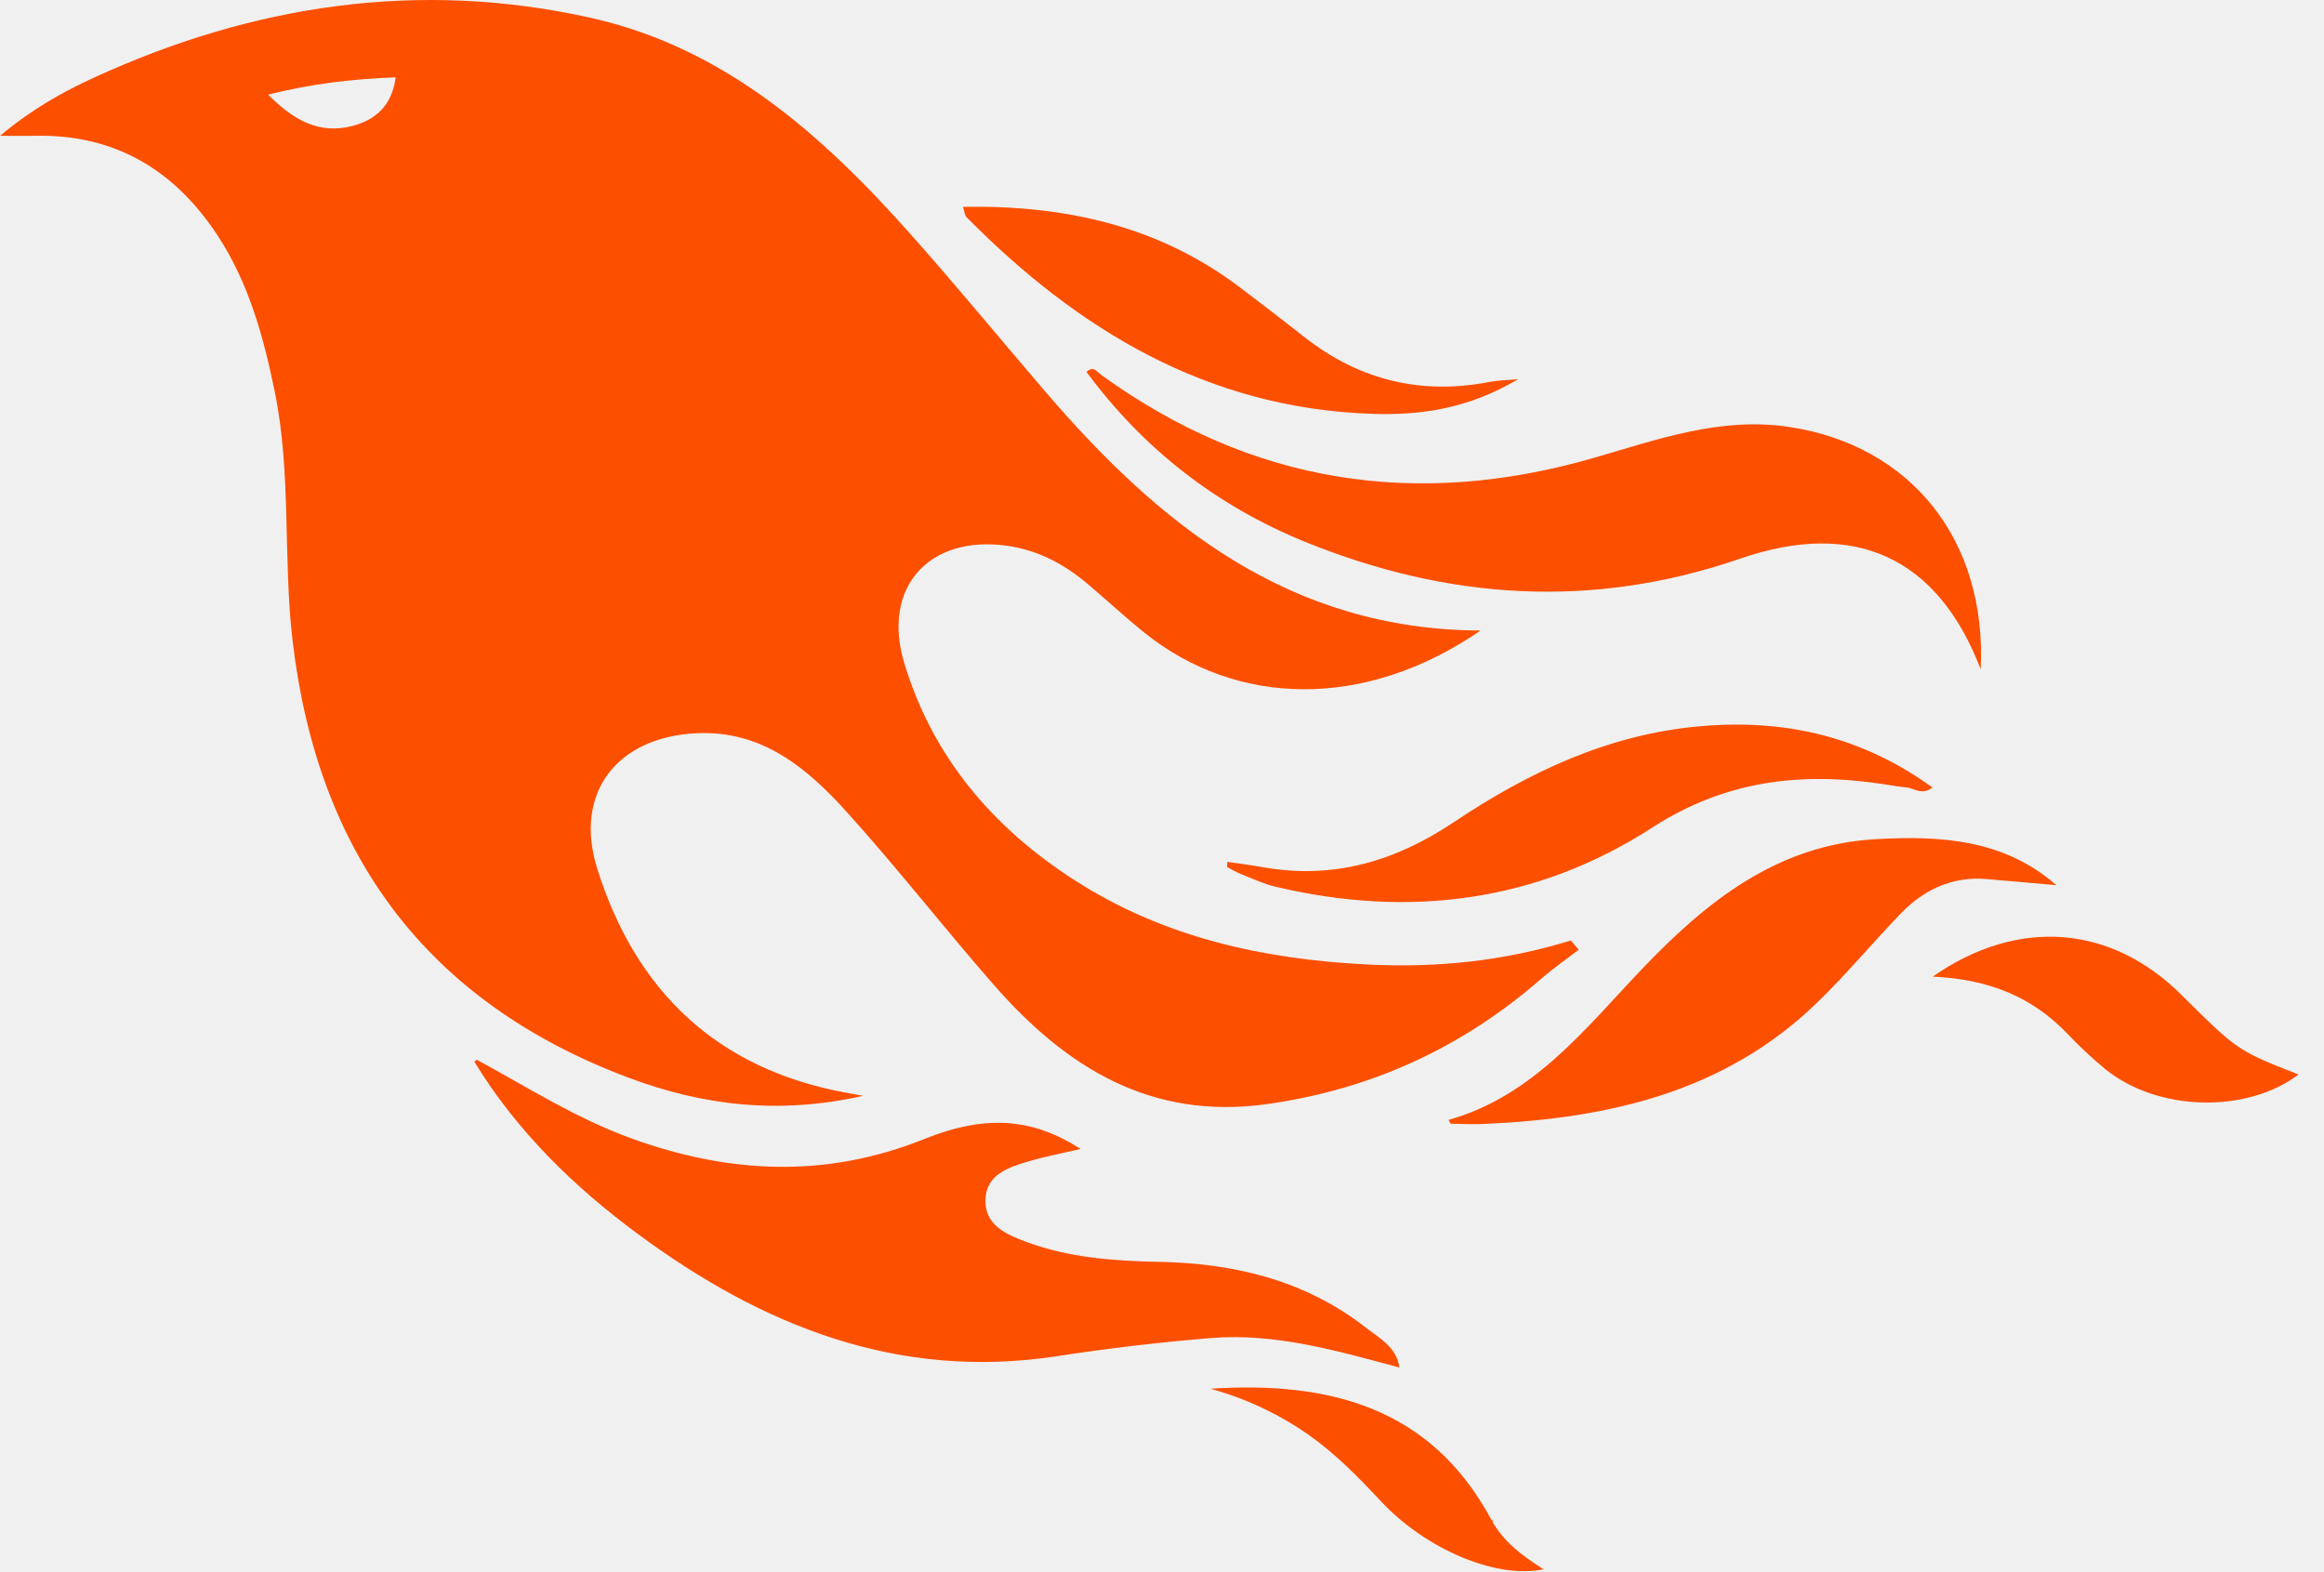
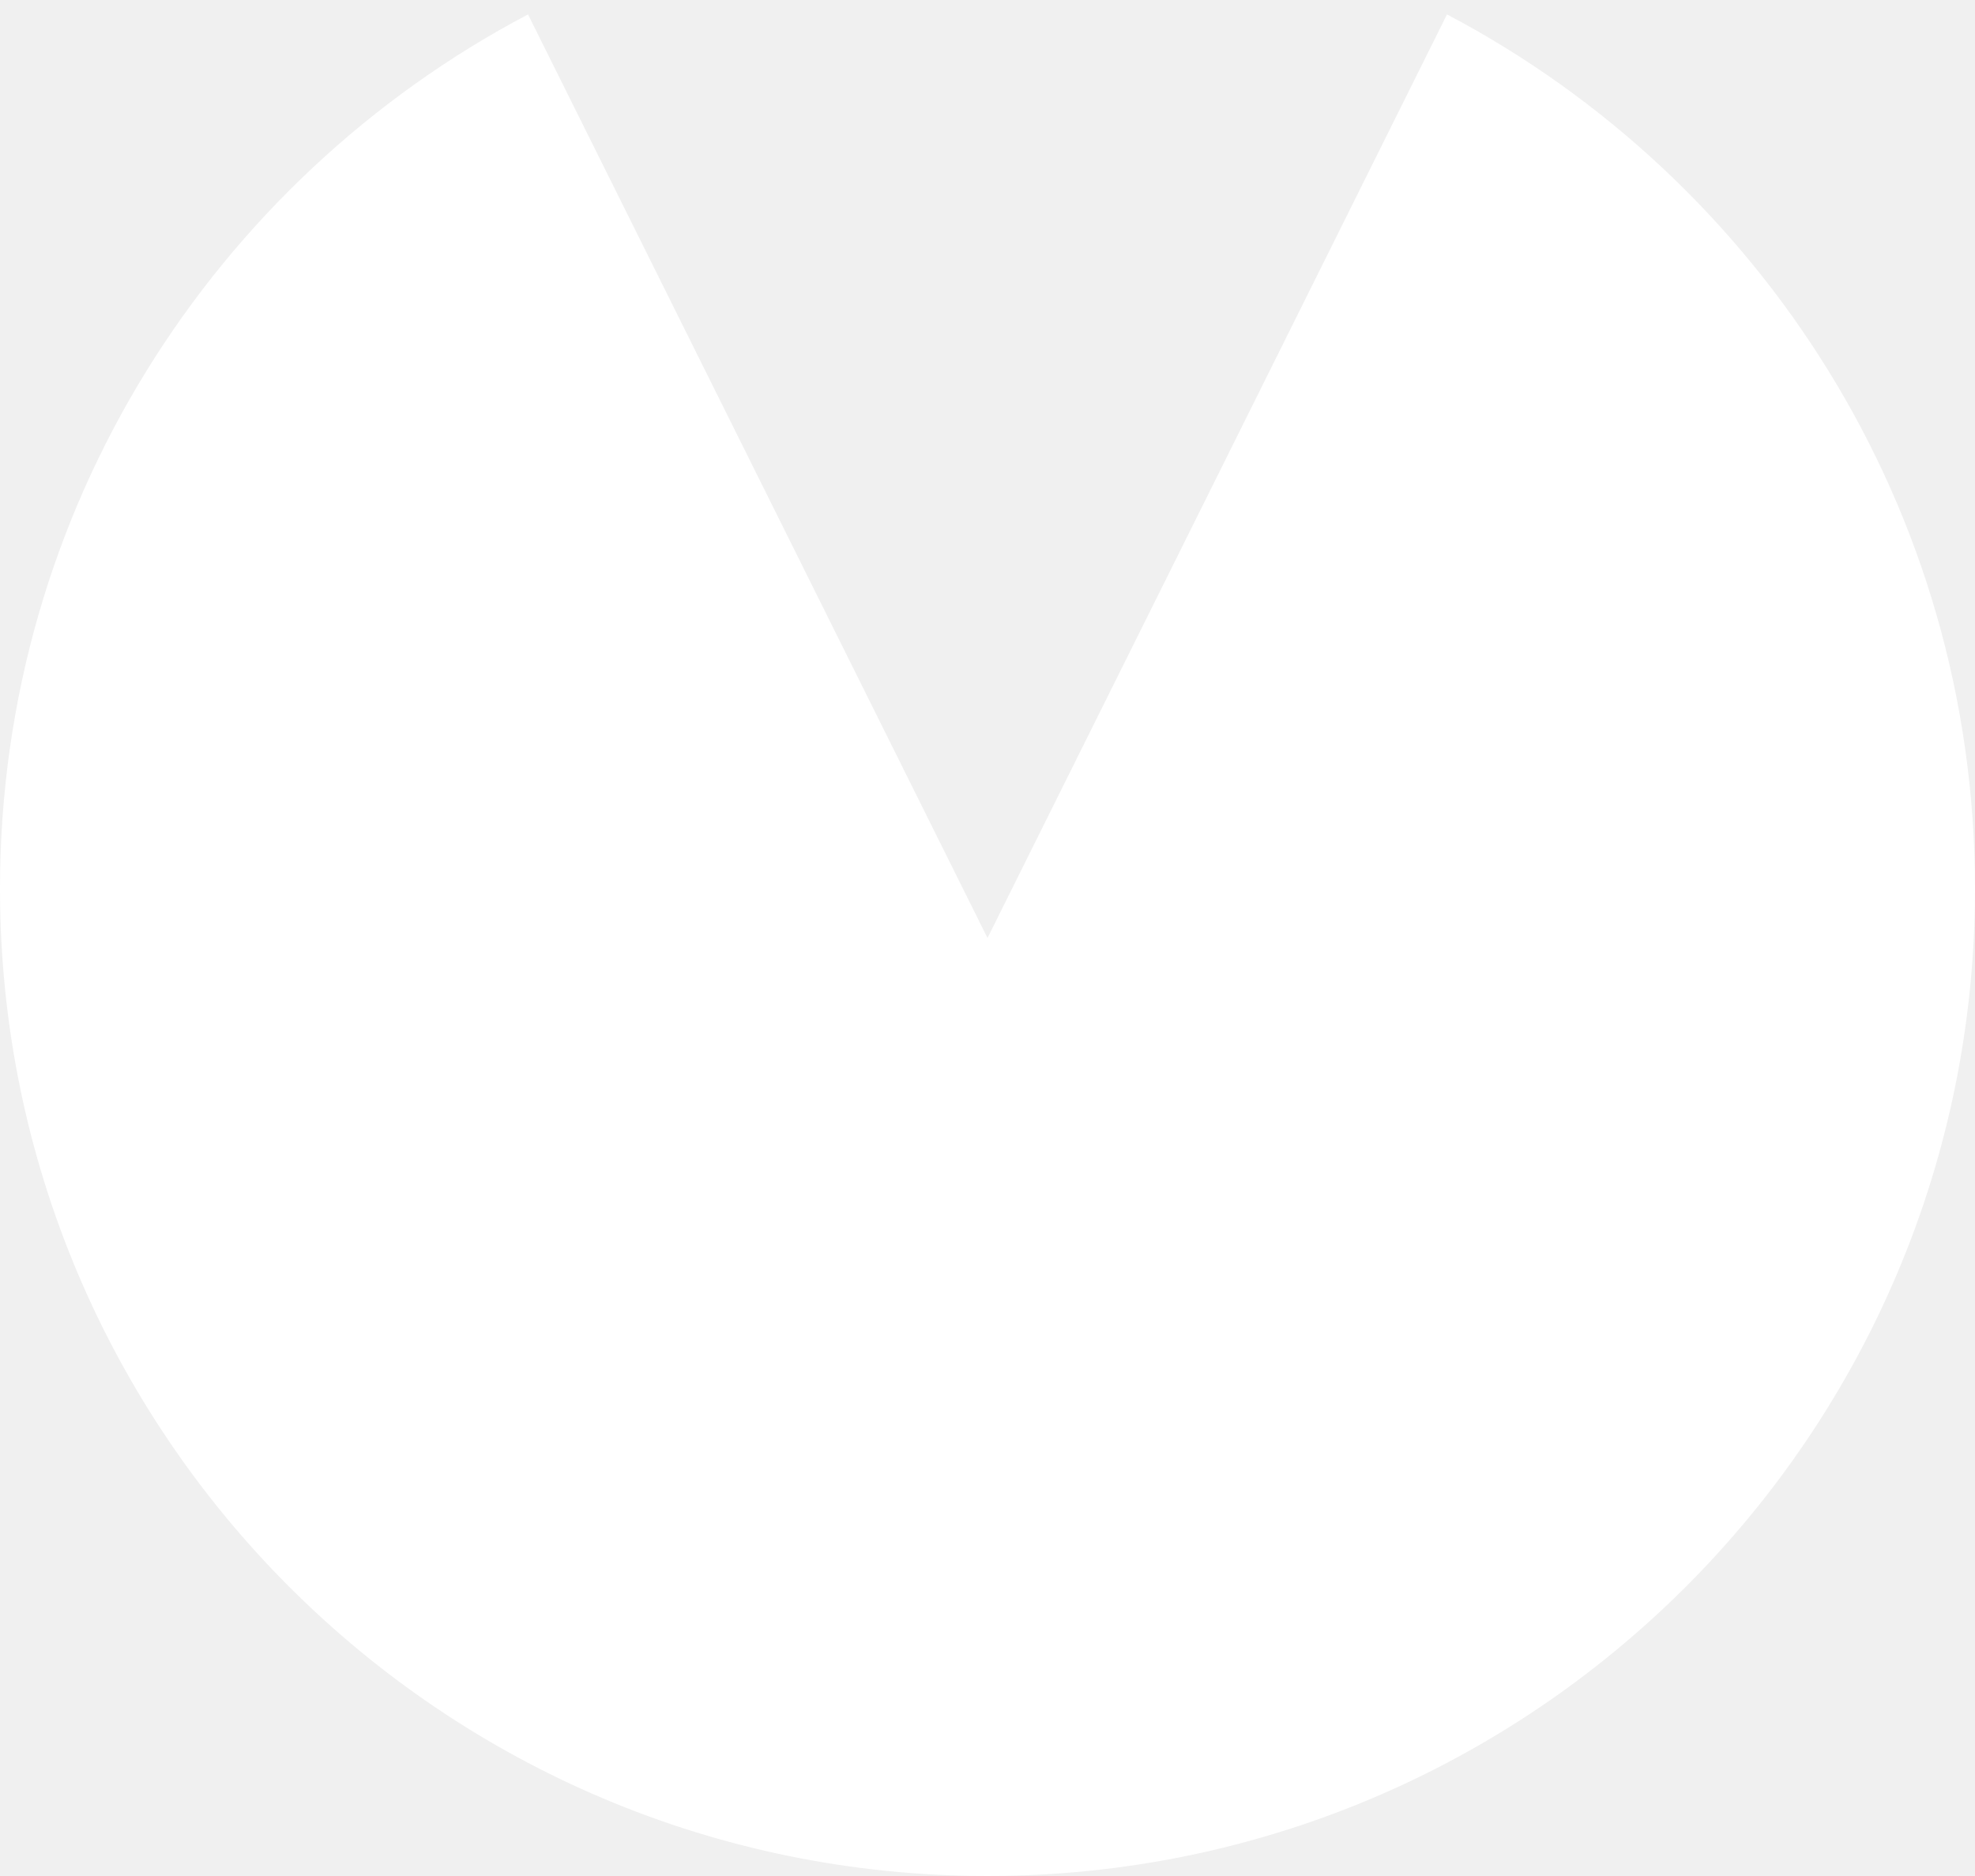
- <svg xmlns="http://www.w3.org/2000/svg" viewBox="0 0 71 48" fill="currentColor" aria-hidden="true">
-   <path d="m26.371 33.477-.552-.1c-3.92-.729-6.397-3.1-7.57-6.829-.733-2.324.597-4.035 3.035-4.148 1.995-.092 3.362 1.055 4.57 2.39 1.557 1.72 2.984 3.558 4.514 5.305 2.202 2.515 4.797 4.134 8.347 3.634 3.183-.448 5.958-1.725 8.371-3.828.363-.316.761-.592 1.144-.886l-.241-.284c-2.027.63-4.093.841-6.205.735-3.195-.16-6.24-.828-8.964-2.582-2.486-1.601-4.319-3.746-5.19-6.611-.704-2.315.736-3.934 3.135-3.6.948.133 1.746.56 2.463 1.165.583.493 1.143 1.015 1.738 1.493 2.8 2.25 6.712 2.375 10.265-.068-5.842-.026-9.817-3.24-13.308-7.313-1.366-1.594-2.7-3.216-4.095-4.785-2.698-3.036-5.692-5.71-9.79-6.623C12.8-.623 7.745.14 2.893 2.361 1.926 2.804.997 3.319 0 4.149c.494 0 .763.006 1.032 0 2.446-.064 4.28 1.023 5.602 3.024.962 1.457 1.415 3.104 1.761 4.798.513 2.515.247 5.078.544 7.605.761 6.494 4.08 11.026 10.26 13.346 2.267.852 4.591 1.135 7.172.555ZM10.751 3.852c-.976.246-1.756-.148-2.56-.962 1.377-.343 2.592-.476 3.897-.528-.107.848-.607 1.306-1.336 1.49Zm32.002 37.924c-.085-.626-.62-.901-1.04-1.228-1.857-1.446-4.03-1.958-6.333-2-1.375-.026-2.735-.128-4.031-.61-.595-.22-1.26-.505-1.244-1.272.015-.78.693-1 1.31-1.184.505-.15 1.026-.247 1.6-.382-1.46-.936-2.886-1.065-4.787-.3-2.993 1.202-5.943 1.06-8.926-.017-1.684-.608-3.179-1.563-4.735-2.408l-.077.057c1.29 2.115 3.034 3.817 5.004 5.271 3.793 2.8 7.936 4.471 12.784 3.73A66.714 66.714 0 0 1 37 40.877c1.98-.16 3.866.398 5.753.899Zm-9.14-30.345c-.105-.076-.206-.266-.42-.069 1.745 2.36 3.985 4.098 6.683 5.193 4.354 1.767 8.773 2.07 13.293.51 3.51-1.21 6.033-.028 7.343 3.38.19-3.955-2.137-6.837-5.843-7.401-2.084-.318-4.01.373-5.962.94-5.434 1.575-10.485.798-15.094-2.553Zm27.085 15.425c.708.059 1.416.123 2.124.185-1.6-1.405-3.55-1.517-5.523-1.404-3.003.17-5.167 1.903-7.14 3.972-1.739 1.824-3.31 3.87-5.903 4.604.043.078.054.117.066.117.35.005.699.021 1.047.005 3.768-.17 7.317-.965 10.14-3.7.89-.86 1.685-1.817 2.544-2.71.716-.746 1.584-1.159 2.645-1.07Zm-8.753-4.67c-2.812.246-5.254 1.409-7.548 2.943-1.766 1.18-3.654 1.738-5.776 1.37-.374-.066-.75-.114-1.124-.17l-.013.156c.135.07.265.151.405.207.354.14.702.308 1.07.395 4.083.971 7.992.474 11.516-1.803 2.221-1.435 4.521-1.707 7.013-1.336.252.038.503.083.756.107.234.022.479.255.795.003-2.179-1.574-4.526-2.096-7.094-1.872Zm-10.049-9.544c1.475.051 2.943-.142 4.486-1.059-.452.04-.643.04-.827.076-2.126.424-4.033-.04-5.733-1.383-.623-.493-1.257-.974-1.889-1.457-2.503-1.914-5.374-2.555-8.514-2.5.05.154.054.26.108.315 3.417 3.455 7.371 5.836 12.369 6.008Zm24.727 17.731c-2.114-2.097-4.952-2.367-7.578-.537 1.738.078 3.043.632 4.101 1.728a13 13 0 0 0 1.182 1.106c1.6 1.29 4.311 1.352 5.896.155-1.861-.726-1.861-.726-3.601-2.452Zm-21.058 16.06c-1.858-3.46-4.981-4.24-8.59-4.008a9.667 9.667 0 0 1 2.977 1.39c.84.586 1.547 1.311 2.243 2.055 1.38 1.473 3.534 2.376 4.962 2.07-.656-.412-1.238-.848-1.592-1.507Zl-.006.006-.036-.004.021.018.012.053Za.127.127 0 0 0 .015.043c.005.008.038 0 .058-.002Zl-.008.01.005.026.024.014Z" fill="#FD4F00" />
+ <svg xmlns="http://www.w3.org/2000/svg" width="40" height="38" viewBox="0 0 40 38" fill="none">
+   <path fill-rule="evenodd" clip-rule="evenodd" d="M10.694 0.292L20 19L29.306 0.292C35.664 3.641 40 10.314 40 18C40 29.046 31.046 38 20 38C8.954 38 0 29.046 0 18C0 10.314 4.335 3.641 10.694 0.292Z" fill="white" />
</svg>
